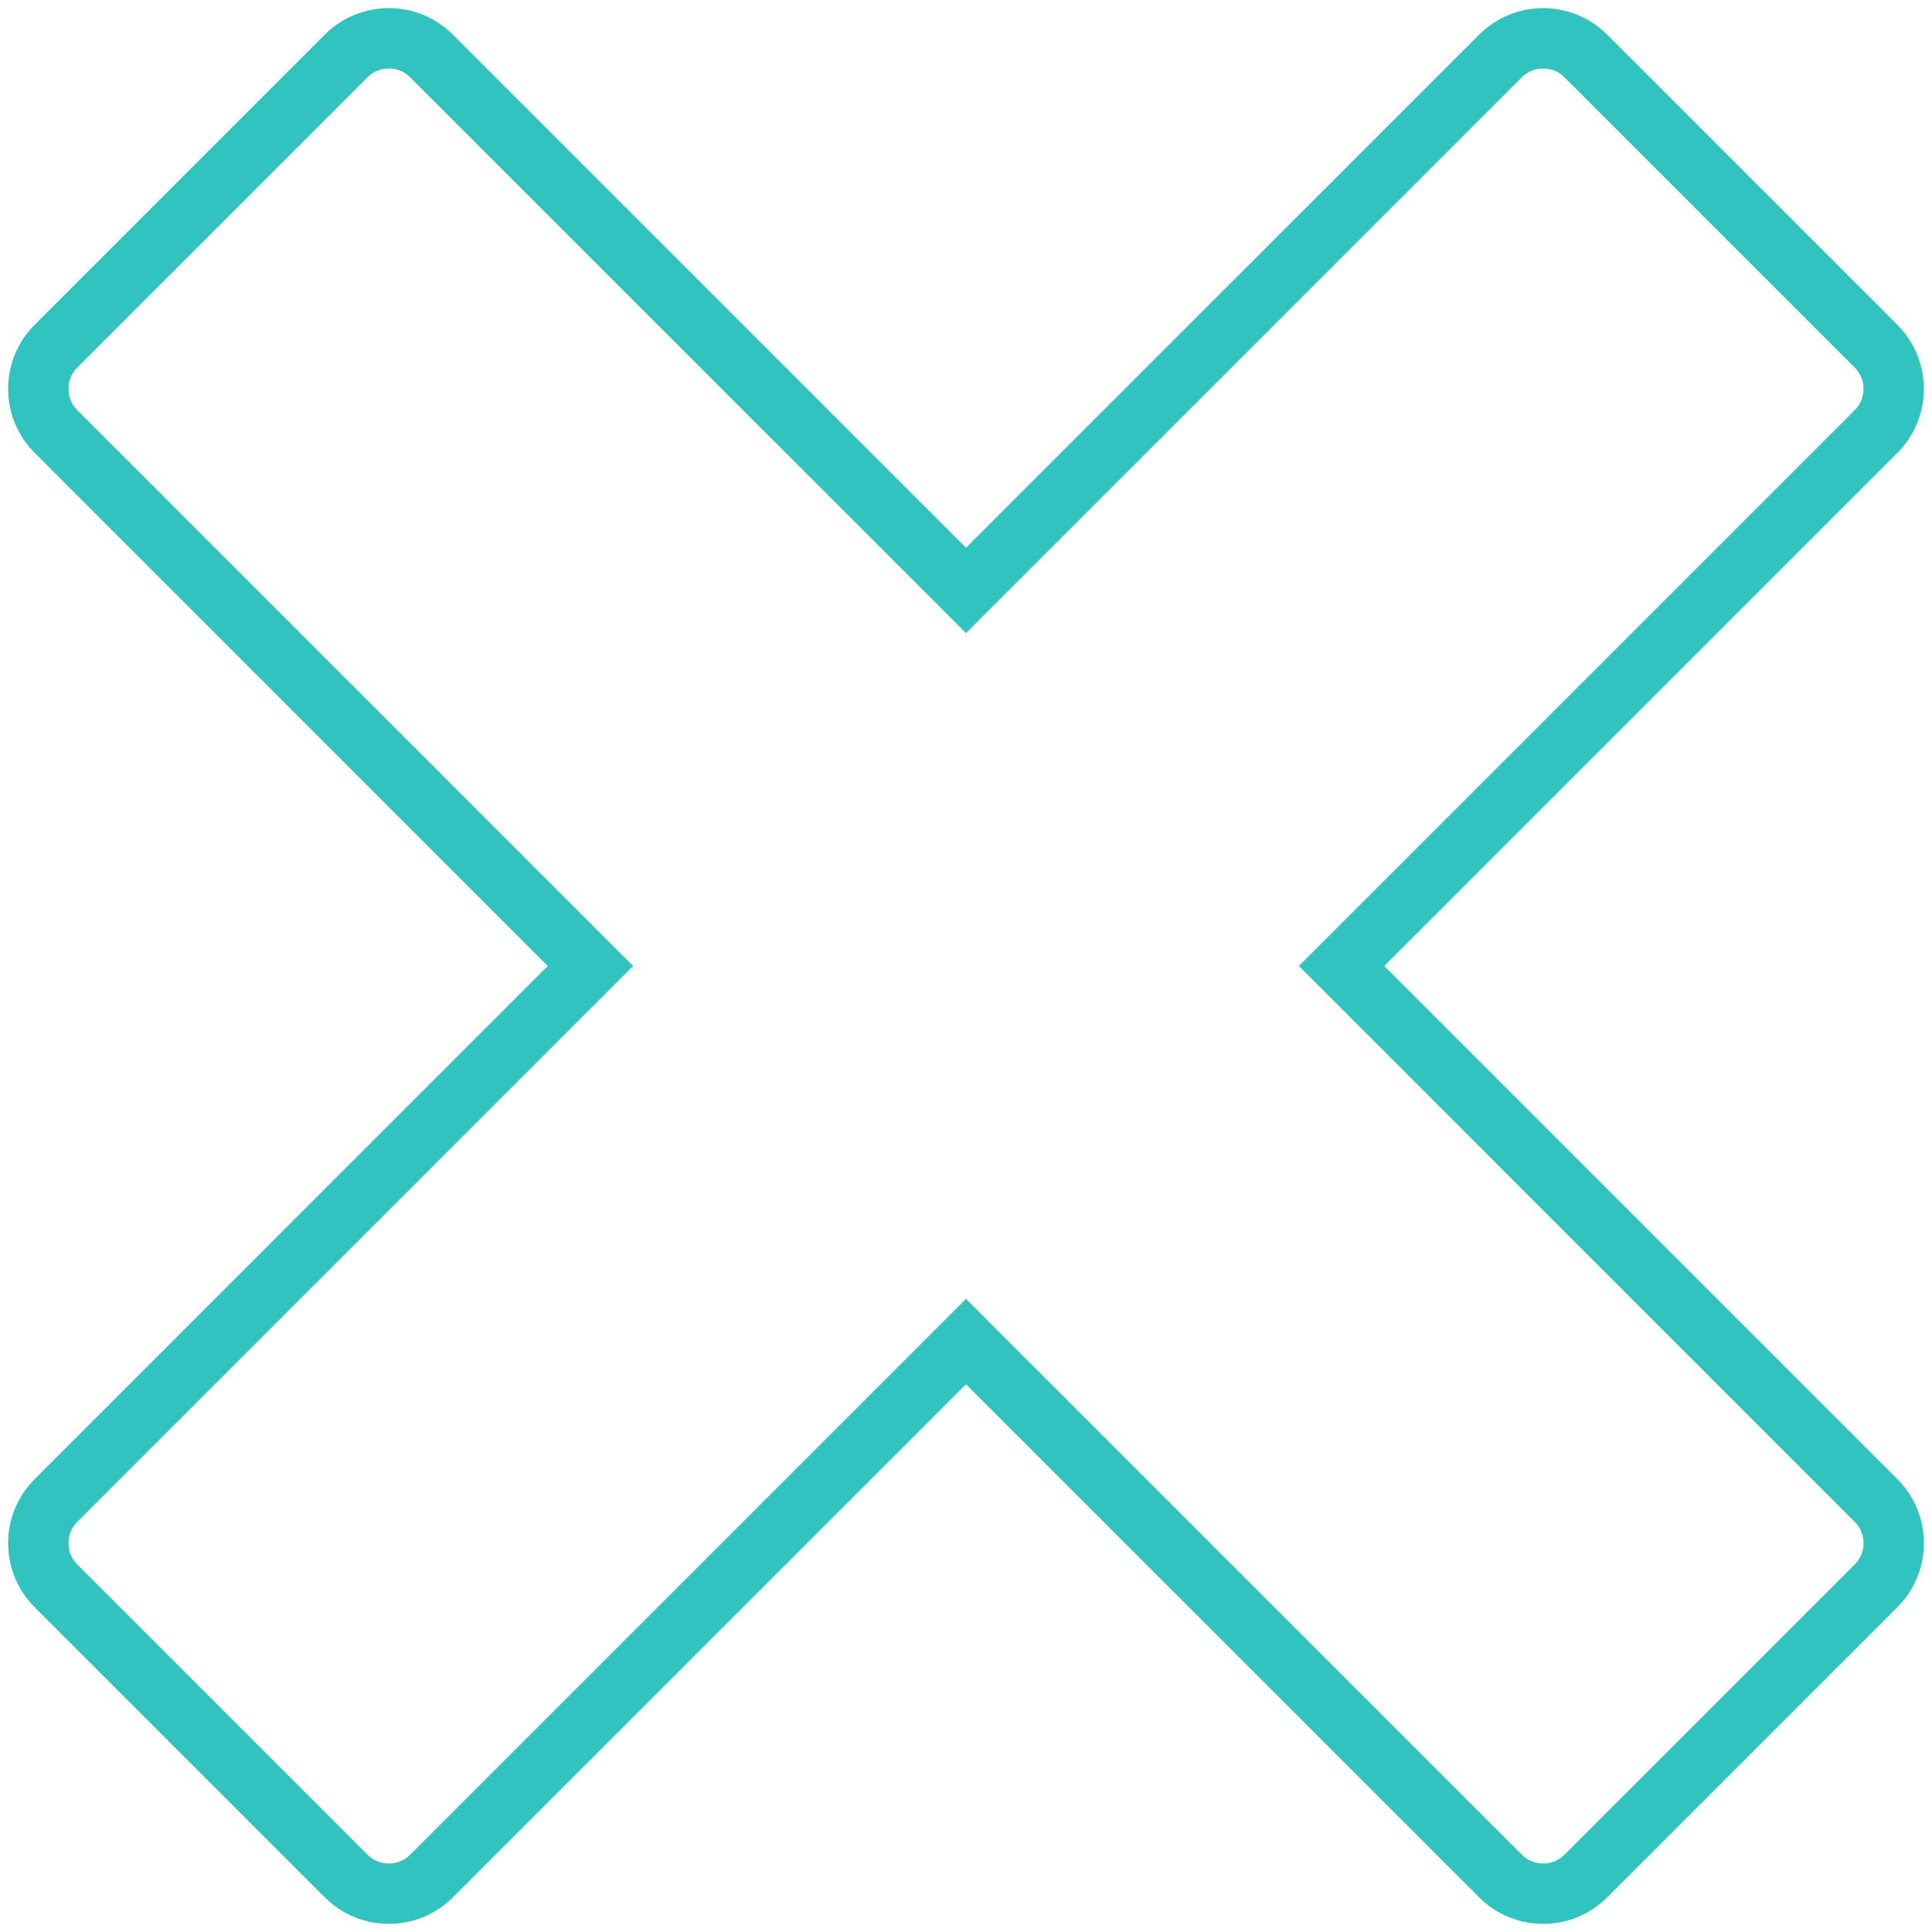
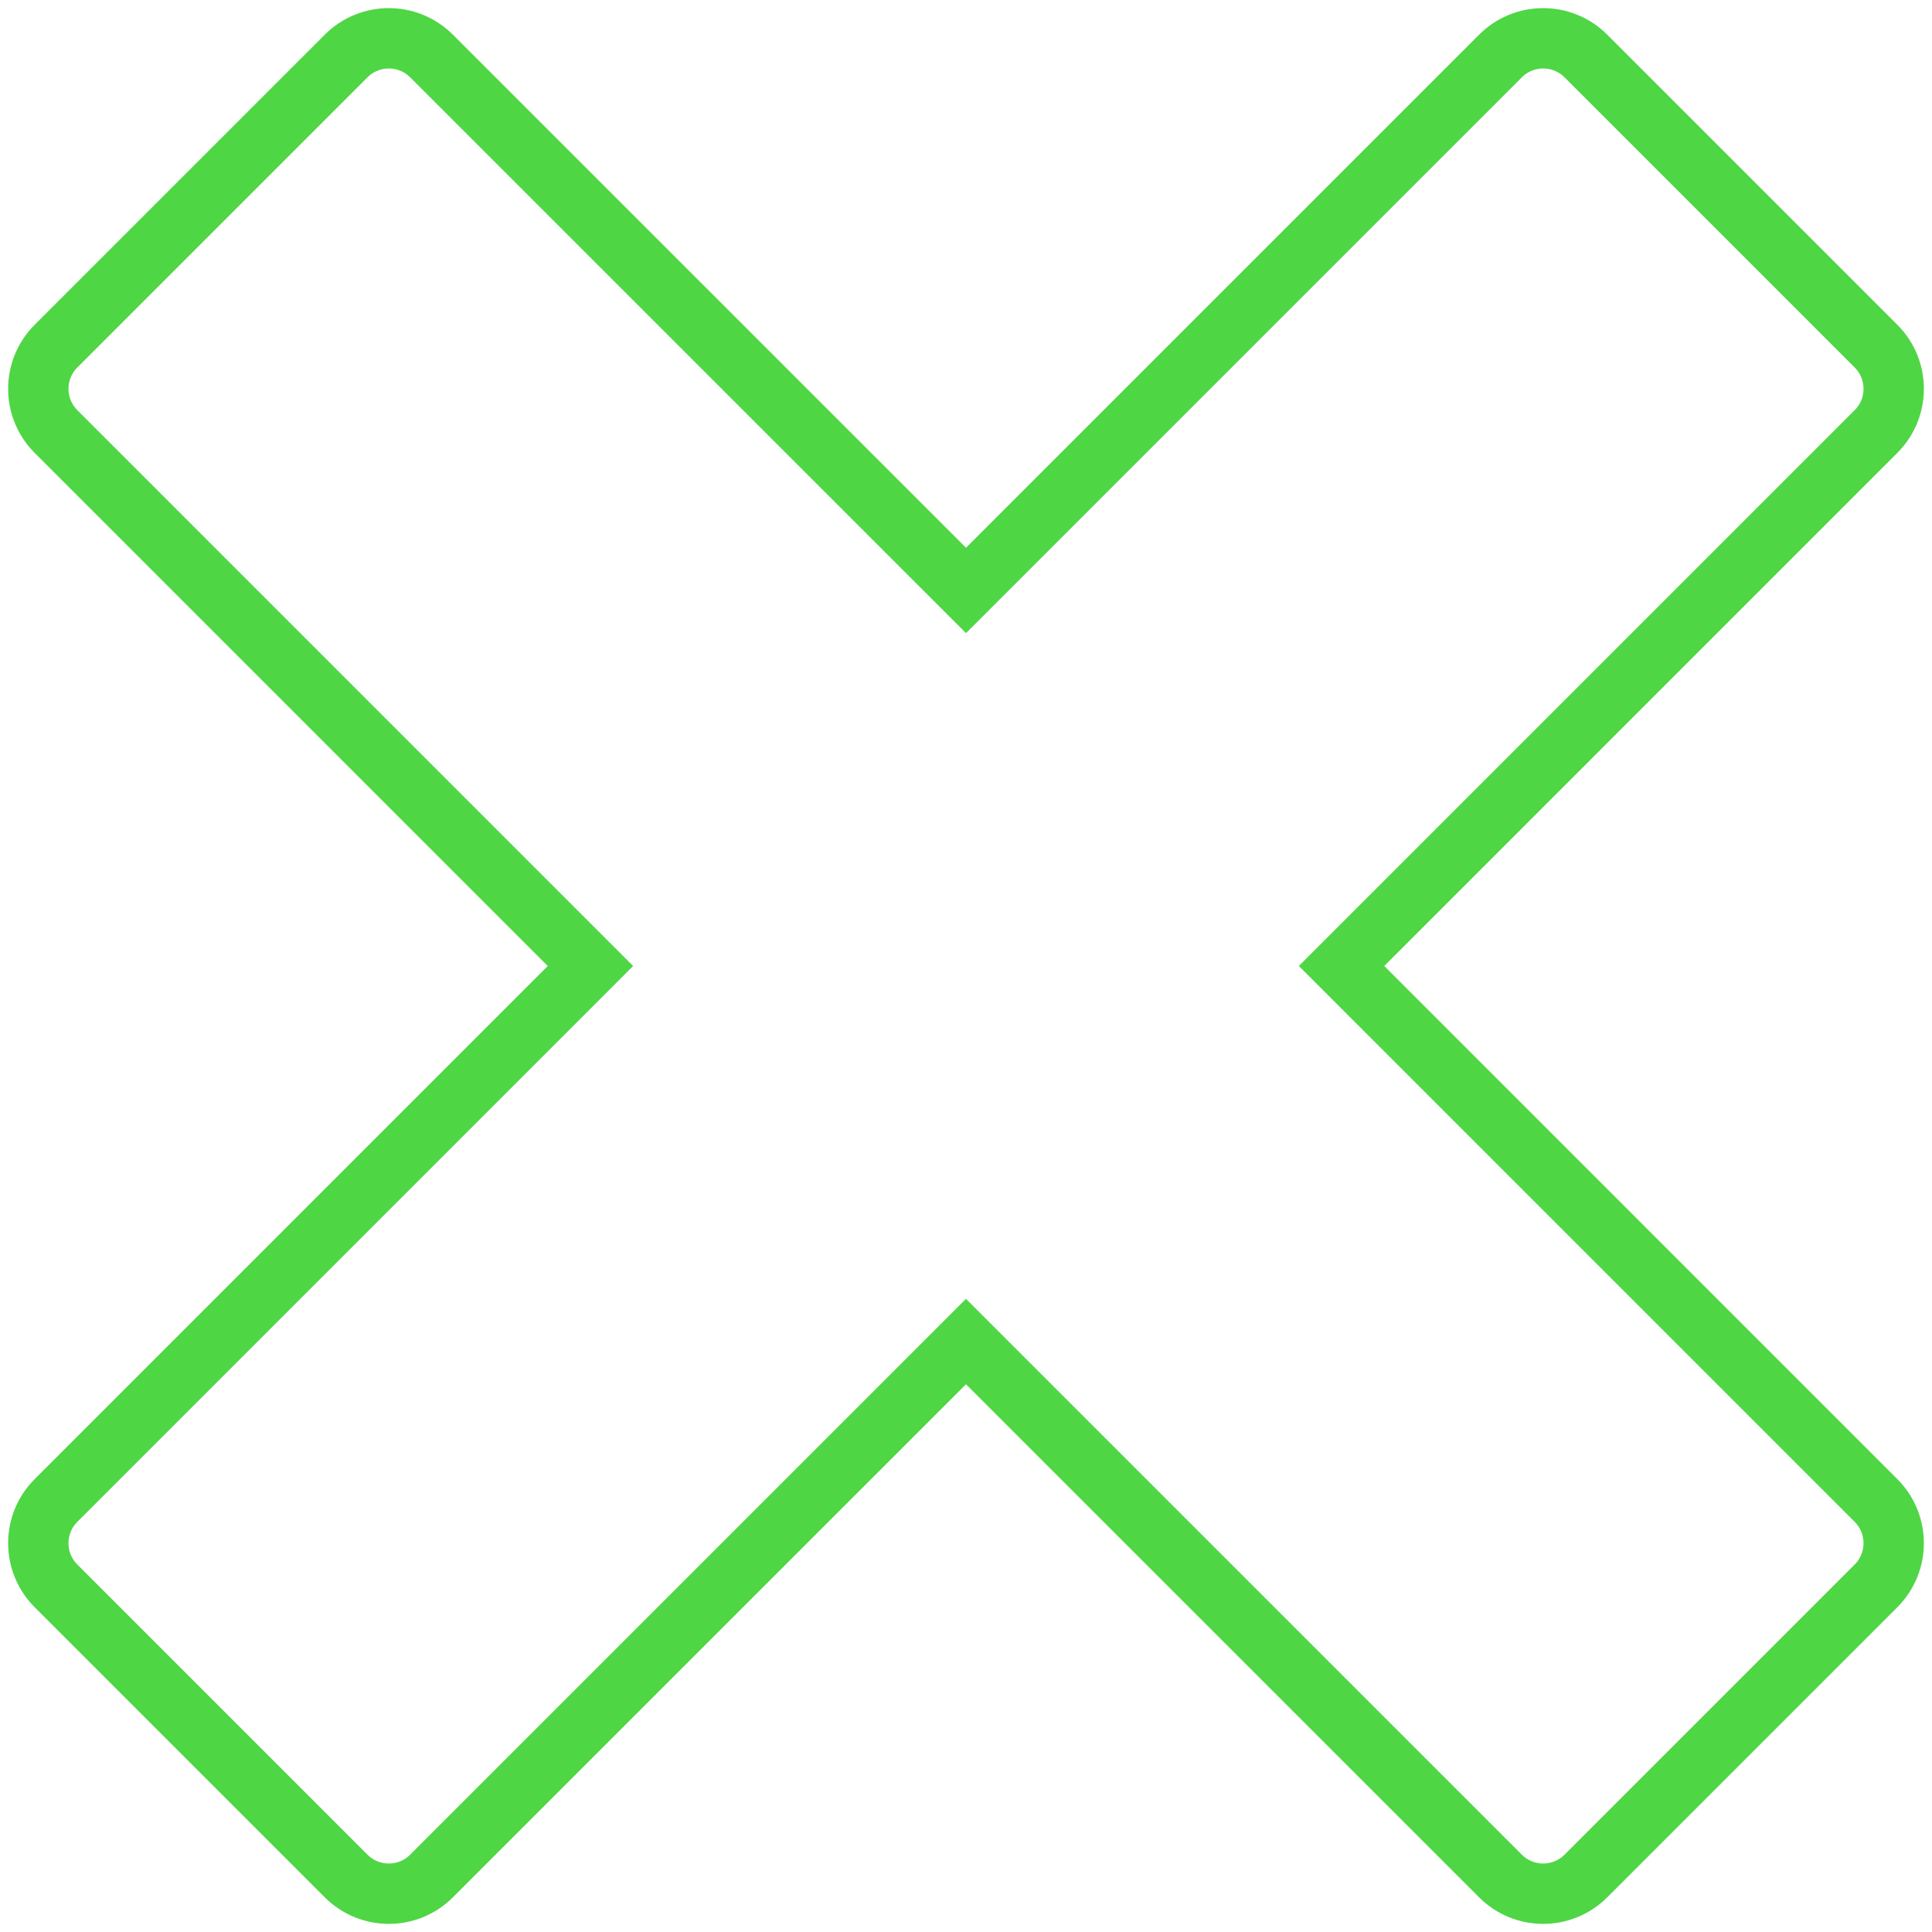
<svg xmlns="http://www.w3.org/2000/svg" width="64" height="64">
-   <path d="M51.12 1.269c.511 0 1.023.195 1.414.586l9.611 9.611c.391.391.586.903.586 1.415s-.195 1.023-.586 1.414L44.441 32l17.704 17.705c.391.39.586.902.586 1.414 0 .512-.195 1.024-.586 1.415l-9.611 9.611c-.391.391-.903.586-1.415.586a1.994 1.994 0 0 1-1.414-.586L32 44.441 14.295 62.145c-.39.391-.902.586-1.414.586a1.994 1.994 0 0 1-1.415-.586l-9.611-9.611a1.994 1.994 0 0 1-.586-1.415c0-.512.195-1.023.586-1.414L19.559 32 1.855 14.295a1.994 1.994 0 0 1-.586-1.414c0-.512.195-1.024.586-1.415l9.611-9.611c.391-.391.903-.586 1.415-.586s1.023.195 1.414.586L32 19.559 49.705 1.855c.39-.391.902-.586 1.414-.586Z" stroke="#31C3BD" stroke-width="2" fill="none" />
+   <path d="M51.12 1.269c.511 0 1.023.195 1.414.586l9.611 9.611c.391.391.586.903.586 1.415s-.195 1.023-.586 1.414L44.441 32l17.704 17.705c.391.39.586.902.586 1.414 0 .512-.195 1.024-.586 1.415l-9.611 9.611c-.391.391-.903.586-1.415.586a1.994 1.994 0 0 1-1.414-.586L32 44.441 14.295 62.145c-.39.391-.902.586-1.414.586a1.994 1.994 0 0 1-1.415-.586l-9.611-9.611a1.994 1.994 0 0 1-.586-1.415c0-.512.195-1.023.586-1.414L19.559 32 1.855 14.295a1.994 1.994 0 0 1-.586-1.414c0-.512.195-1.024.586-1.415l9.611-9.611c.391-.391.903-.586 1.415-.586s1.023.195 1.414.586L32 19.559 49.705 1.855c.39-.391.902-.586 1.414-.586Z" stroke="#4fd645" stroke-width="2" fill="none" />
</svg>
